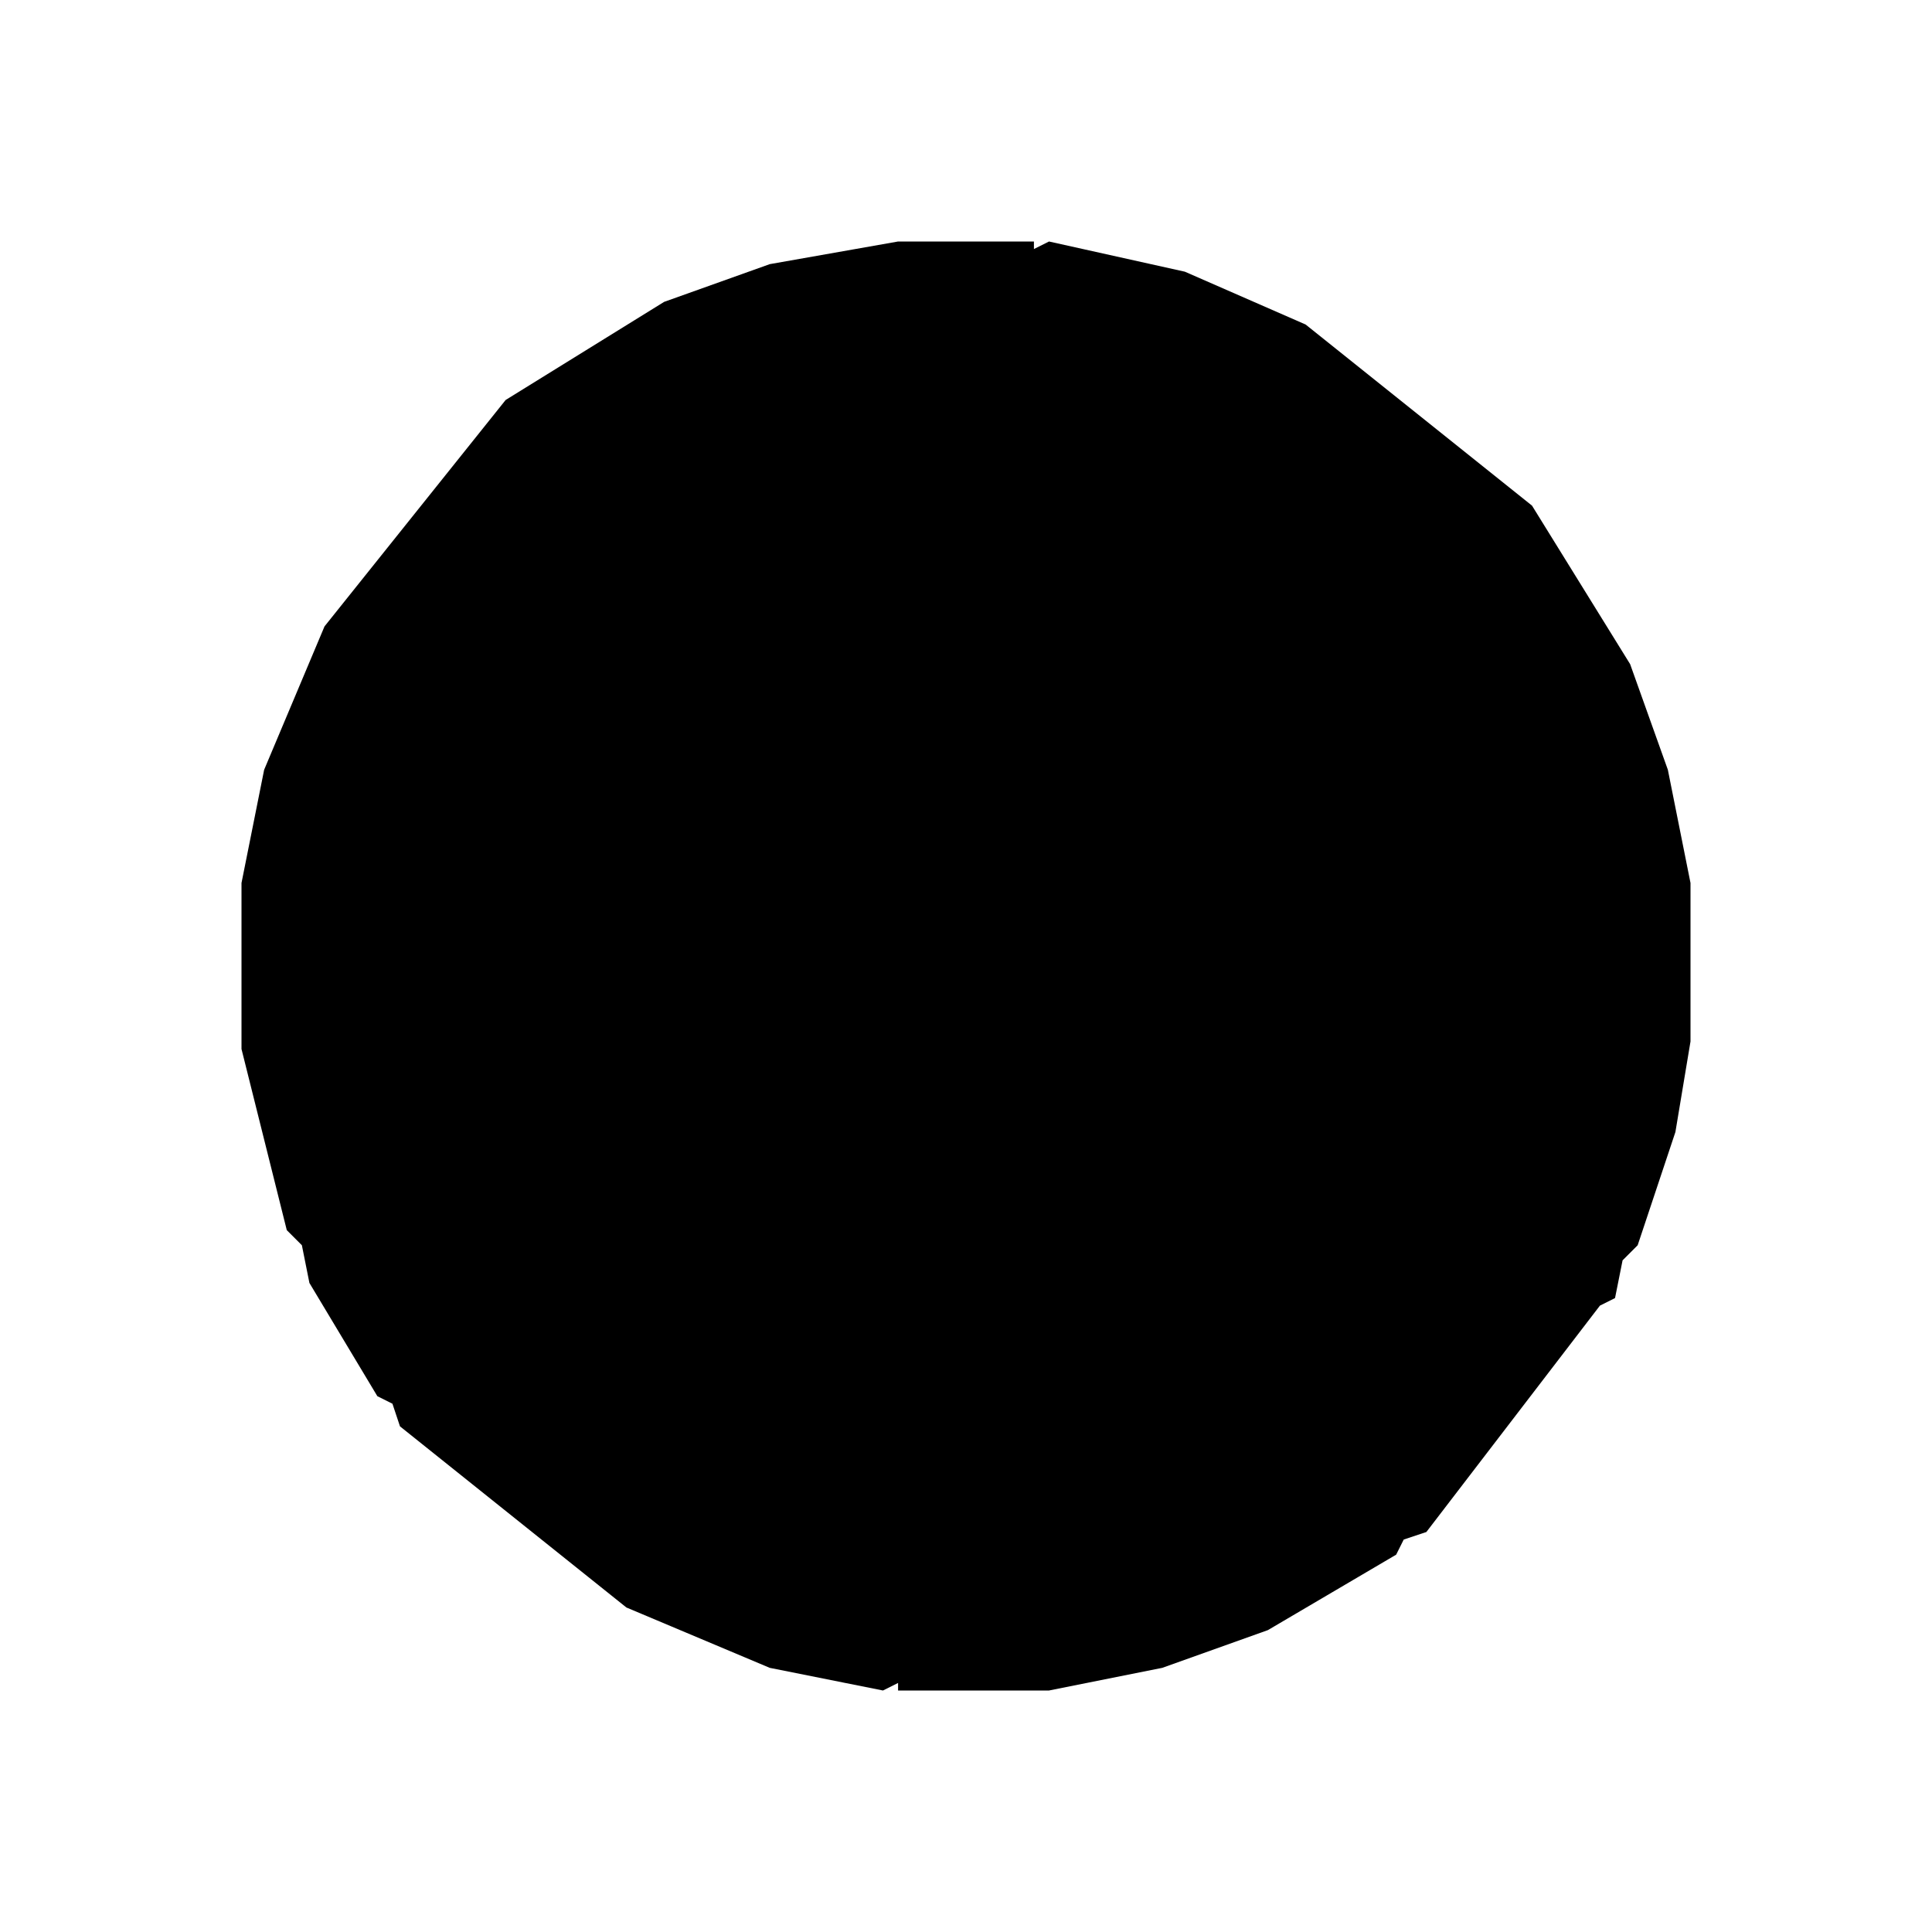
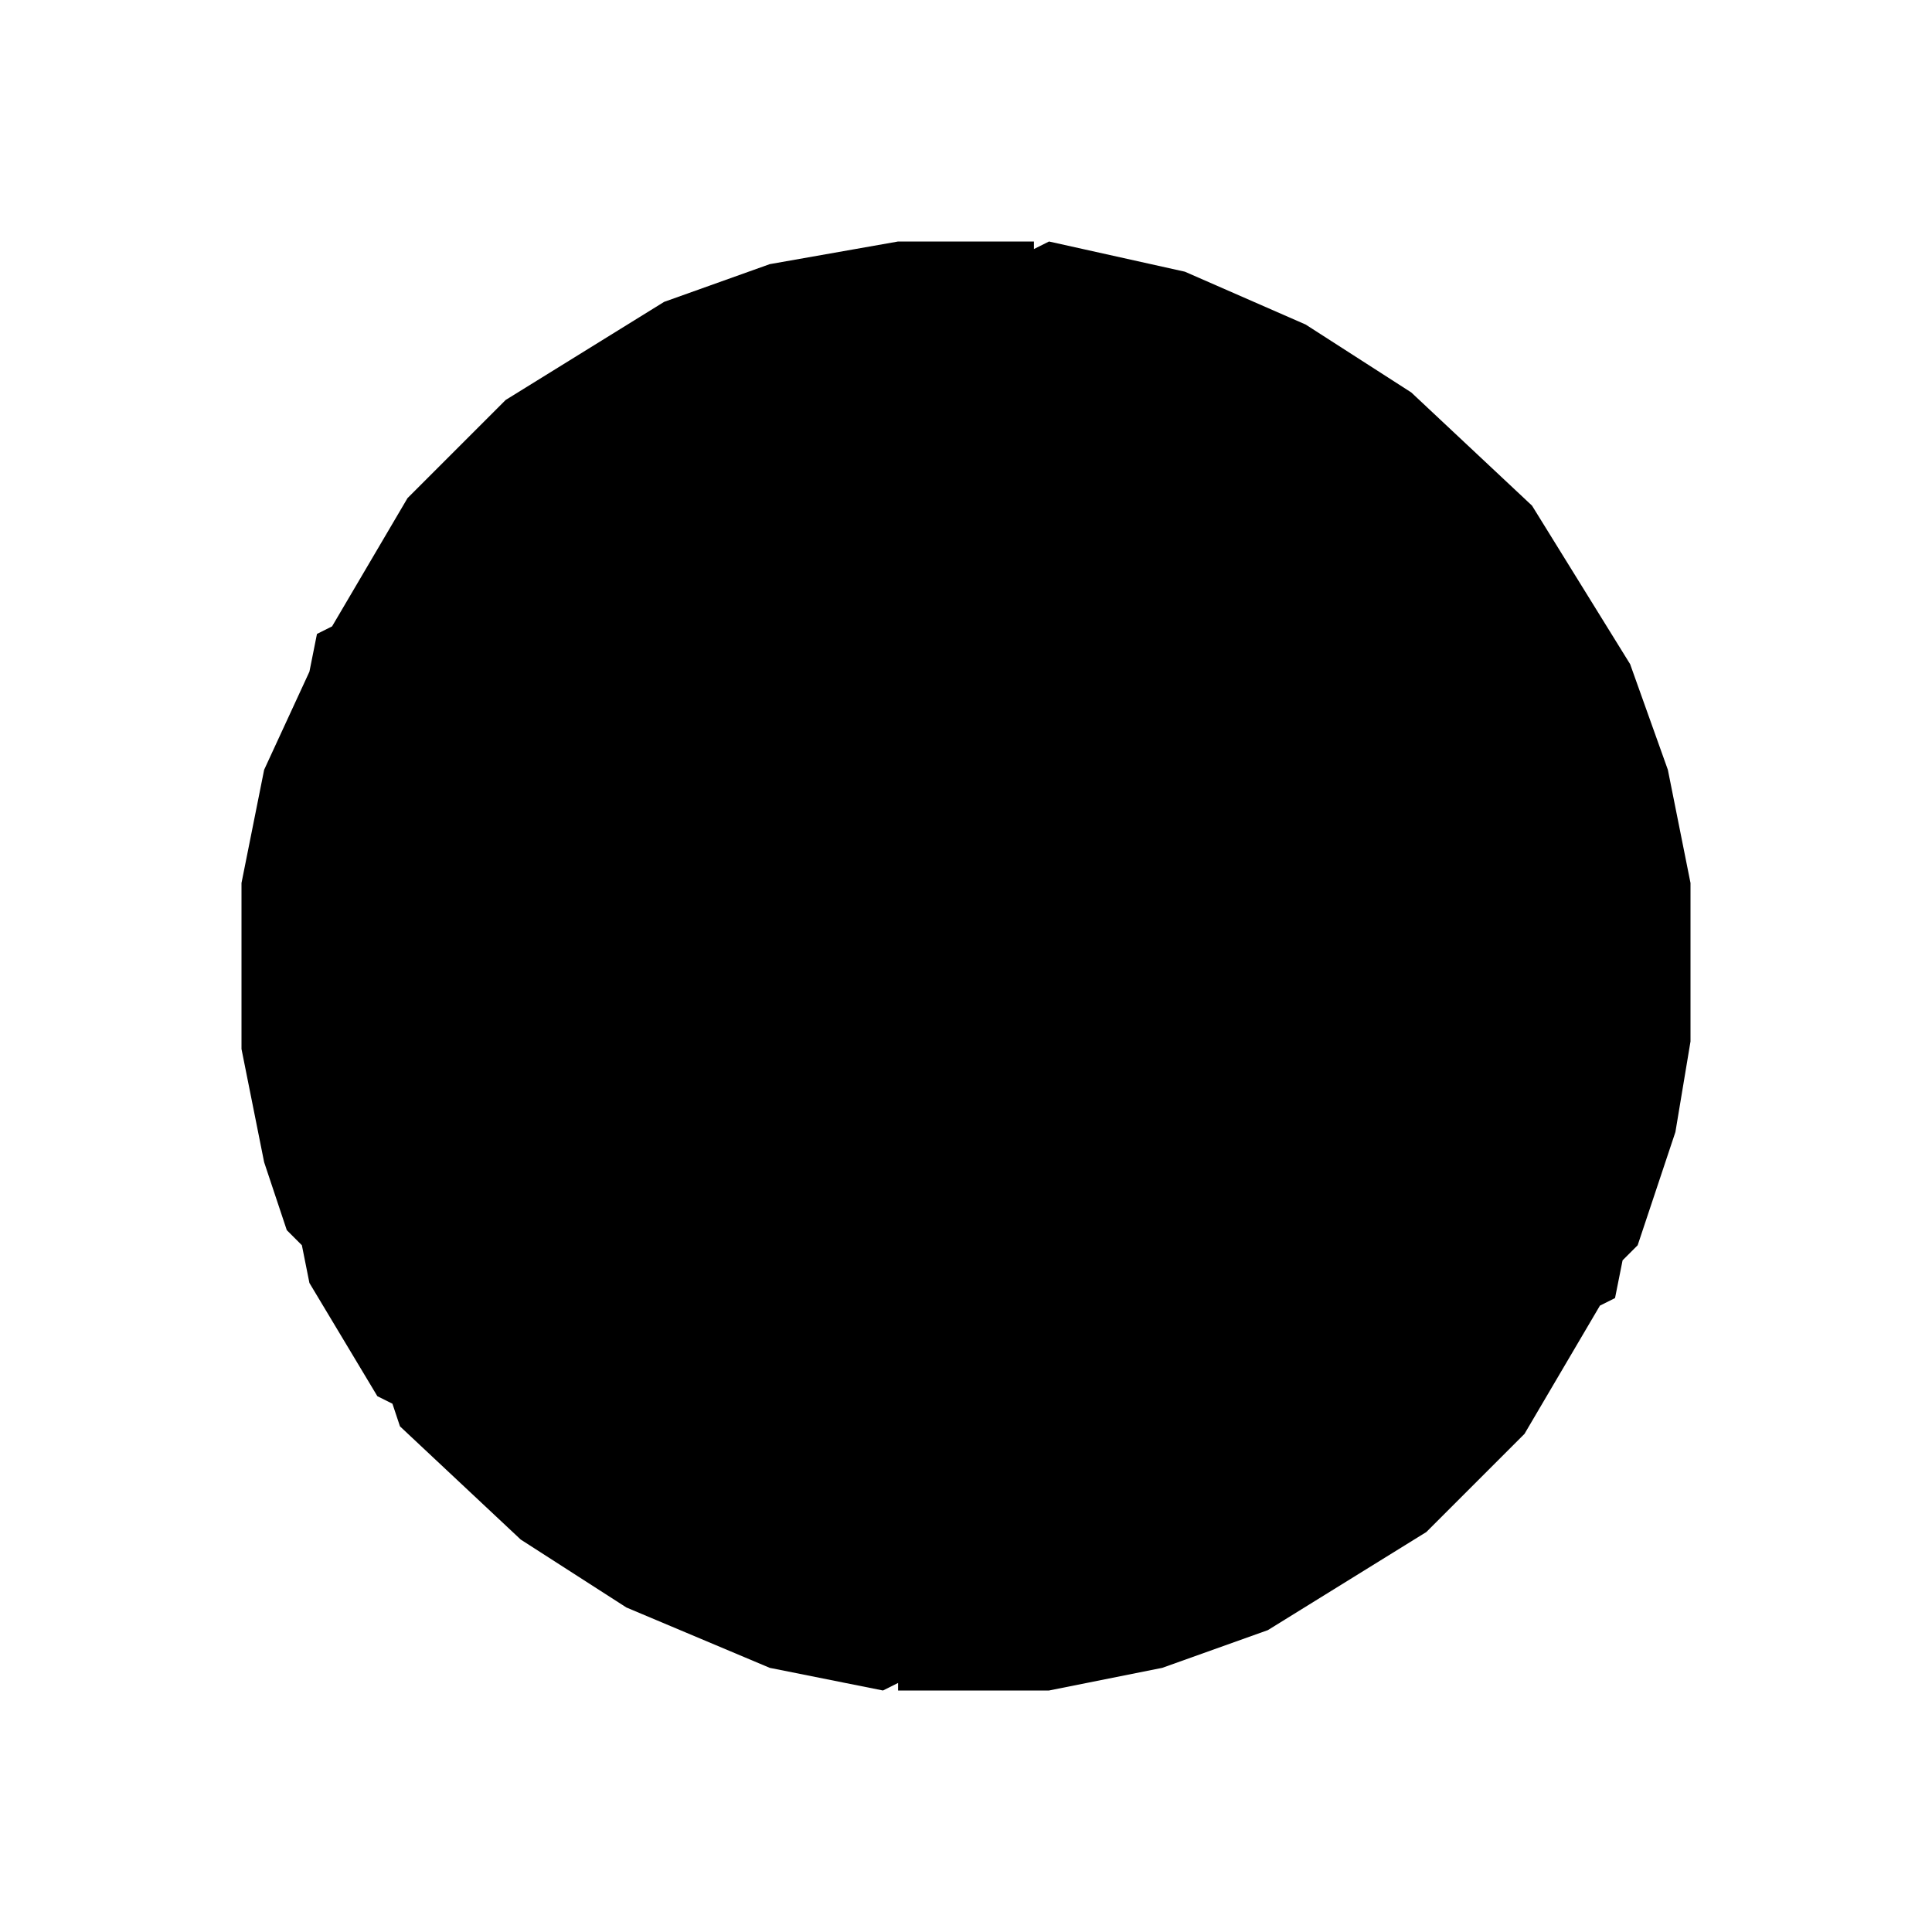
<svg xmlns="http://www.w3.org/2000/svg" width="256" height="256" viewBox="0 0 256 256">
-   <path fill="#000000" d="M119 32H137V33L139 32L157 36L173 43L203 67L216 88L221 102L224 117V138L222 150L217 165L215 167L214 172L212 173L189 203L186 204L185 206L168 216L154 221L139 224H119V223L117 224L102 221L83 213L53 189L52 186L50 185L41 170L40 165L38 163L32 139V117L35 102L43 83L67 53L88 40L102 35Z" />
+   <path fill="#000000" d="M119 32H137V33L139 32L157 36L173 43L187 52L203 67L216 88L221 102L224 117V138L222 150L217 165L215 167L214 172L212 173L202 190L189 203L168 216L154 221L139 224H119V223L117 224L102 221L83 213L69 204L53 189L52 186L50 185L41 170L40 165L38 163L35 154L32 139V117L35 102L41 89L42 84L44 83L54 66L67 53L88 40L102 35Z" />
</svg>
